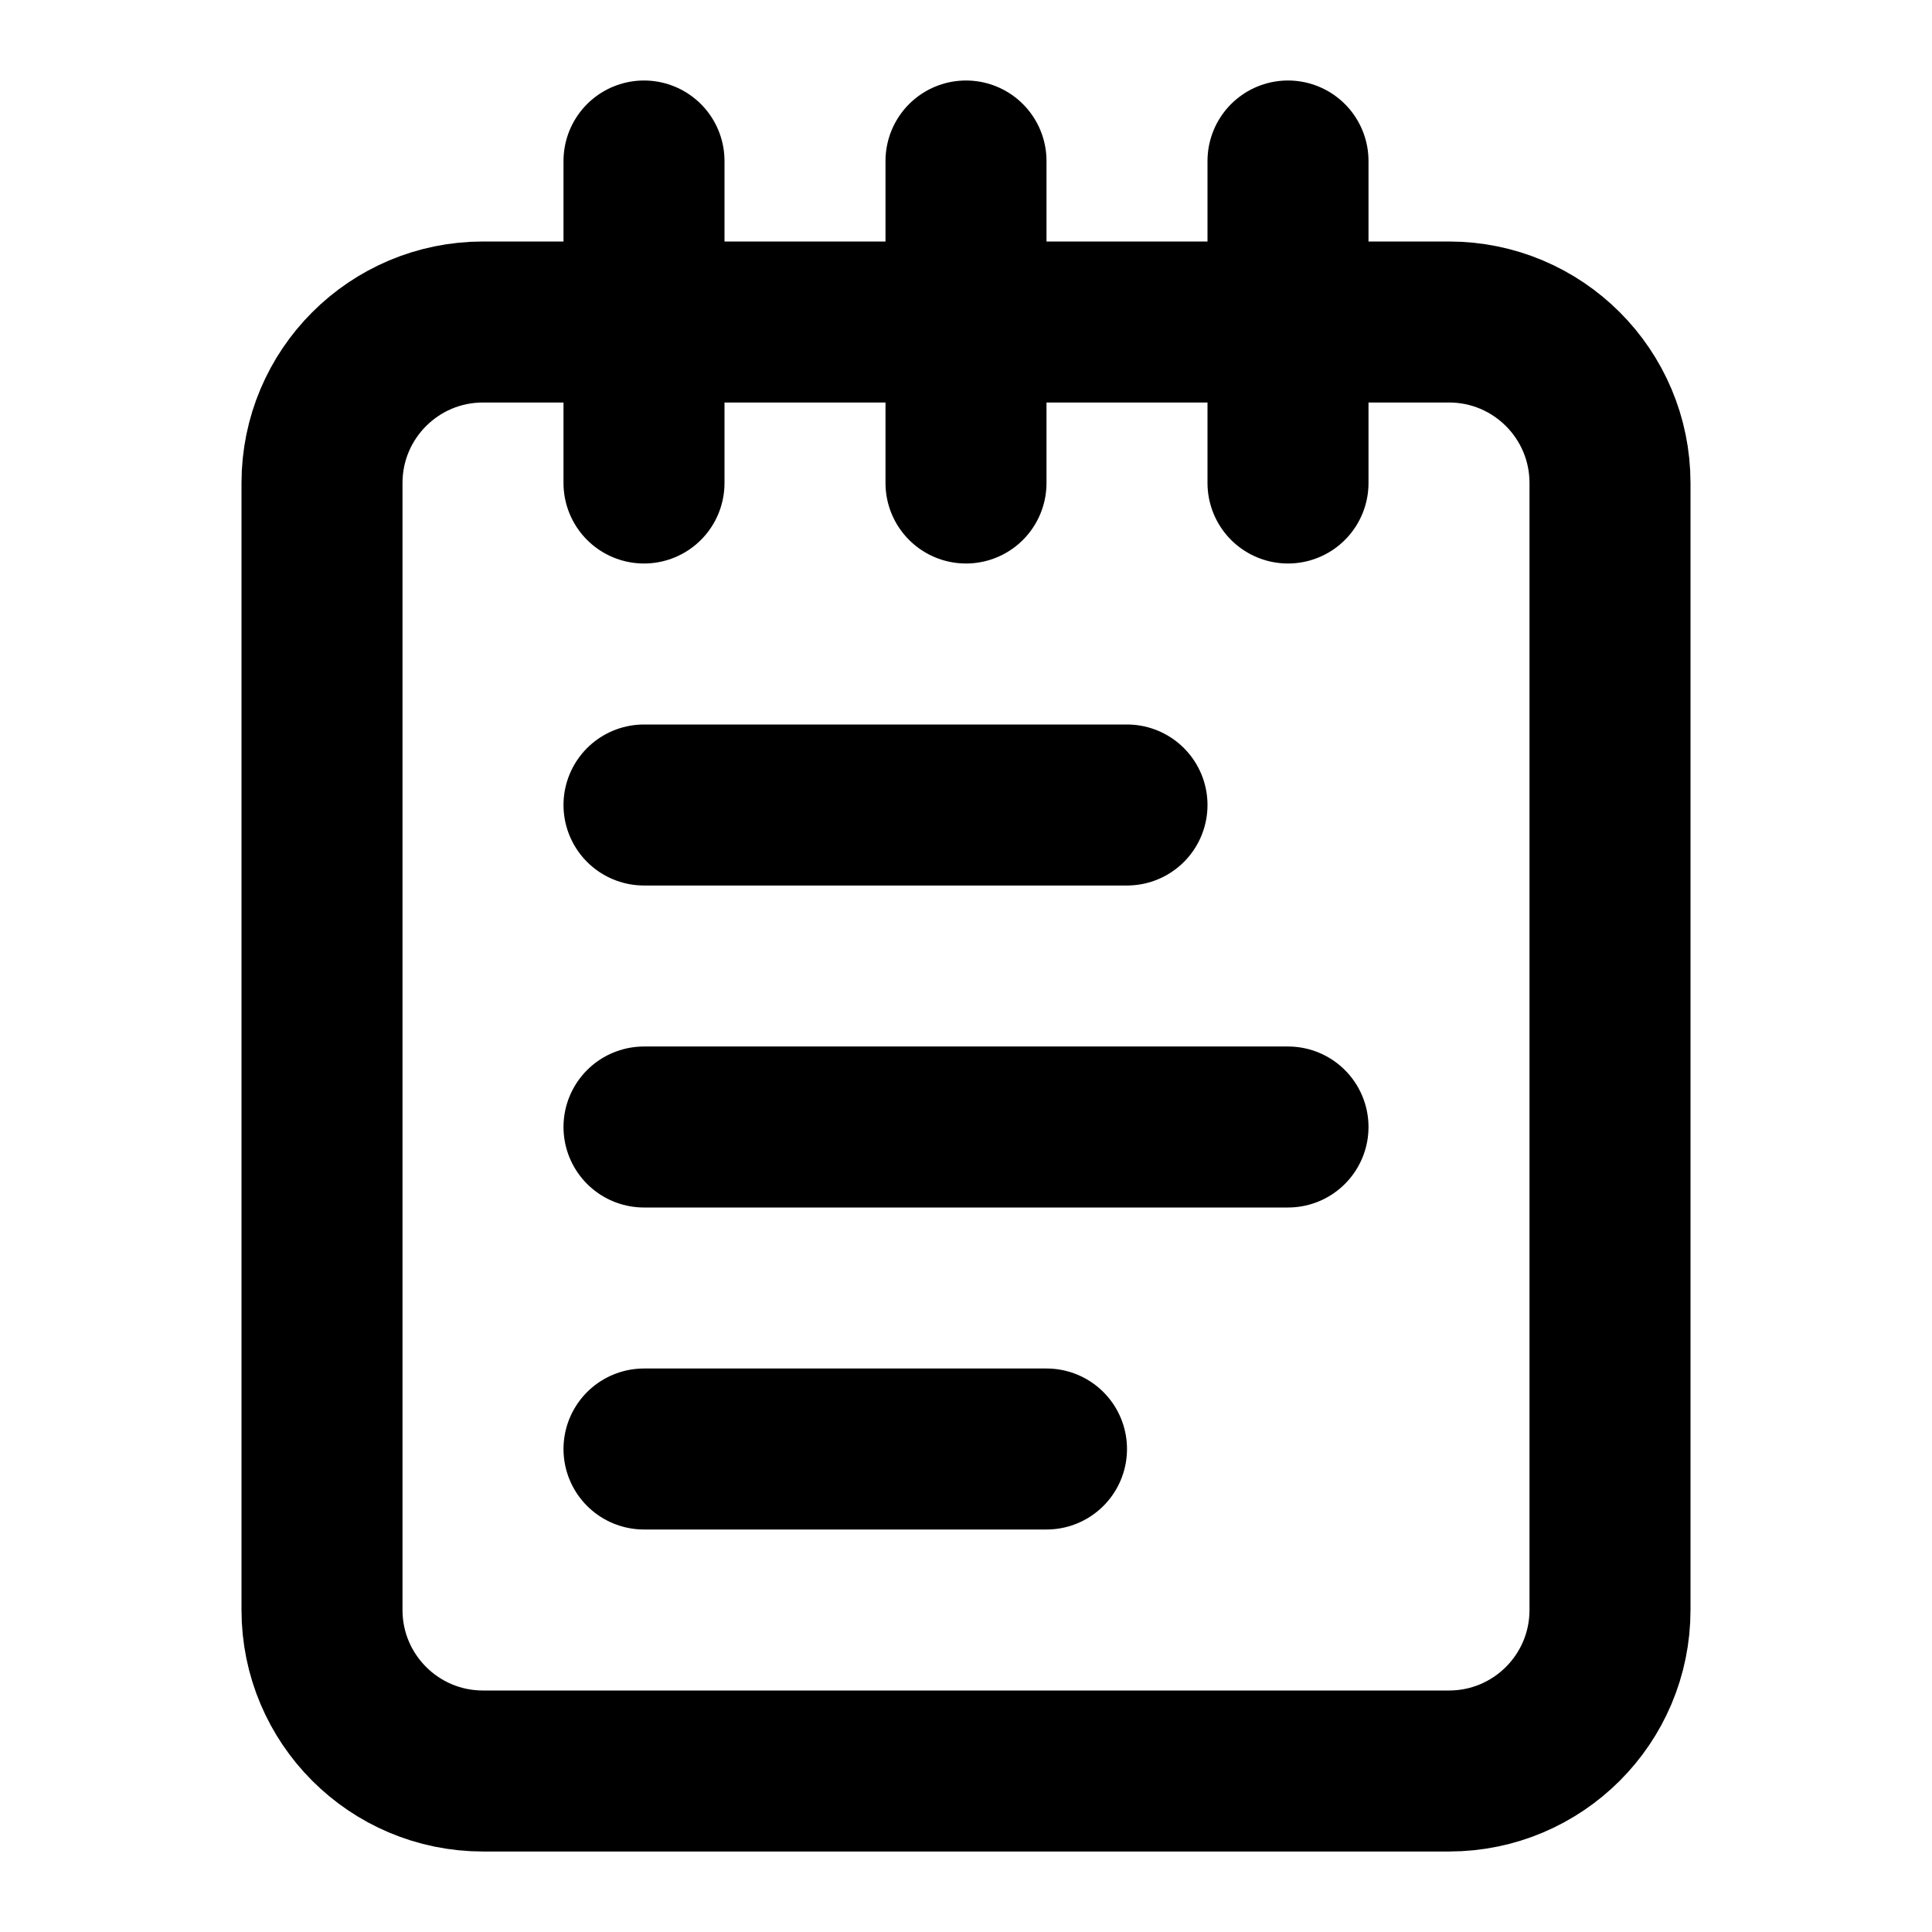
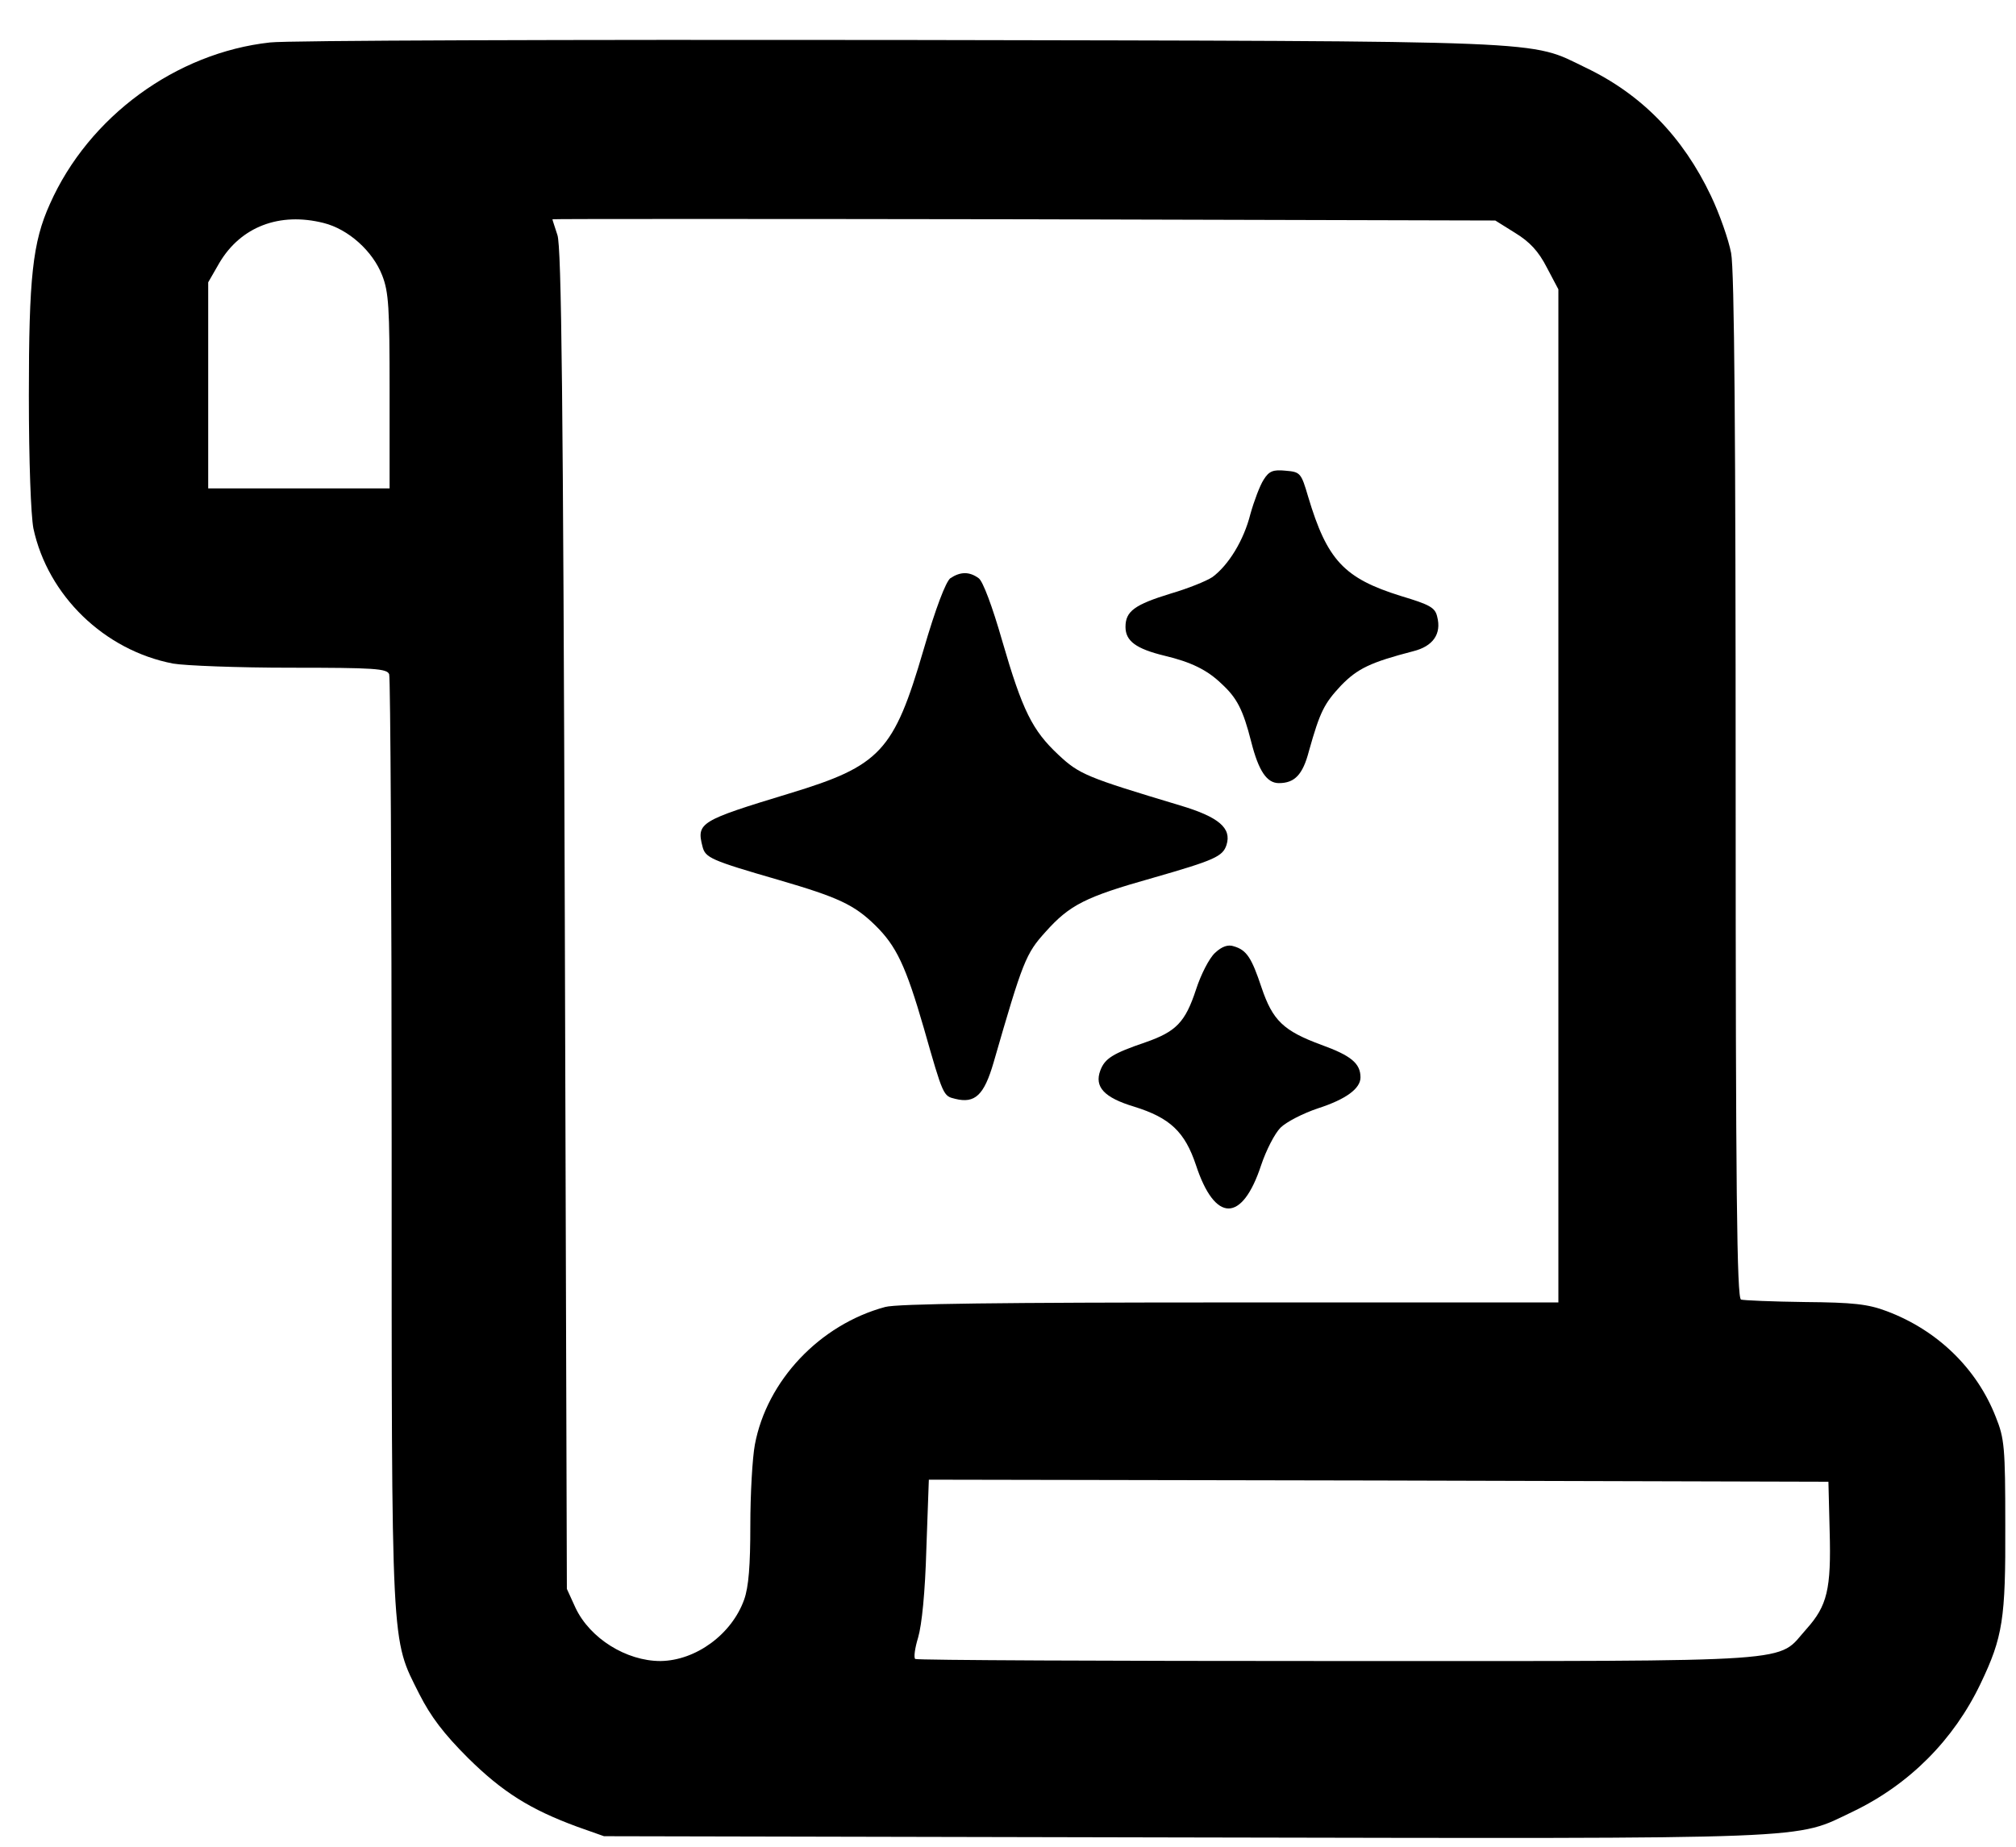
- <svg xmlns="http://www.w3.org/2000/svg" width="24" height="24" viewBox="0 0 24 24" fill="none" stroke="currentColor" stroke-width="2" stroke-linecap="round" stroke-linejoin="round" class="lucide lucide-notepad-text-icon lucide-notepad-text">
-   <path d="M8 2v4" />
-   <path d="M12 2v4" />
-   <path d="M16 2v4" />
-   <rect width="16" height="18" x="4" y="4" rx="2" />
-   <path d="M8 10h6" />
-   <path d="M8 14h8" />
-   <path d="M8 18h5" />
+ <svg xmlns="http://www.w3.org/2000/svg" version="1.0" width="489pt" height="448pt" viewBox="0 0 489 448" preserveAspectRatio="xMidYMid meet">
+   <g transform="translate(0,448) scale(0.1,-0.1)" fill="#000000" stroke="none">
+     <path d="M655 4377 c-228 -25 -440 -180 -534 -392 -42 -93 -51 -178 -51 -465 0 -161 5 -290 11 -322 35 -163 172 -296 339 -328 29 -5 157 -10 285 -10 203 0 234 -2 239 -16 3 -9 6 -520 6 -1137 0 -1246 -2 -1199 67 -1337 28 -55 59 -96 118 -155 84 -83 151 -125 265 -167 l65 -23 1405 -3 c1561 -3 1480 -6 1625 63 137 66 244 174 309 310 54 113 61 157 60 385 0 188 -2 210 -23 262 -46 118 -142 211 -265 257 -45 17 -81 21 -198 22 -79 1 -149 4 -155 6 -10 4 -13 262 -13 1242 0 846 -3 1256 -11 1297 -6 32 -28 95 -49 139 -68 143 -168 246 -304 311 -139 67 -59 64 -1666 67 -800 1 -1486 -1 -1525 -6z m130 -438 c60 -15 119 -68 142 -127 16 -41 18 -78 18 -282 l0 -235 -220 0 -220 0 0 250 0 250 27 47 c52 88 146 124 253 97z m2890 -24 c36 -22 57 -45 77 -84 l28 -53 0 -1229 0 -1229 -796 0 c-553 0 -808 -3 -837 -11 -159 -43 -287 -179 -316 -334 -6 -32 -11 -120 -11 -196 0 -97 -4 -149 -15 -180 -30 -84 -117 -148 -203 -149 -83 0 -171 55 -206 129 l-21 46 -5 1625 c-4 1256 -8 1633 -18 1660 -6 19 -12 36 -12 38 0 1 514 1 1143 0 l1144 -3 48 -30z m763 -3150 c4 -141 -6 -181 -56 -237 -75 -83 10 -78 -1136 -78 -559 0 -1021 2 -1026 5 -4 3 -1 26 7 52 9 31 17 109 20 216 l6 167 1091 -2 1091 -3 3 -120z" />
+     <path d="M3065 3316 c-9 -14 -23 -51 -32 -83 -16 -64 -53 -124 -92 -153 -15 -10 -60 -28 -101 -40 -88 -27 -110 -43 -110 -81 0 -34 25 -53 95 -70 63 -15 103 -34 138 -68 37 -34 52 -62 72 -141 18 -71 38 -100 67 -100 38 0 58 20 73 78 27 96 37 115 78 159 40 41 71 56 175 83 48 12 69 42 58 84 -5 22 -18 29 -88 50 -138 43 -179 87 -225 241 -17 58 -19 60 -55 63 -30 3 -40 -1 -53 -22z" />
+     <path d="M2305 3077 c-11 -9 -35 -71 -65 -174 -72 -246 -104 -281 -325 -348 -217 -66 -226 -71 -211 -129 7 -27 19 -33 185 -81 144 -42 183 -60 234 -110 51 -50 74 -98 118 -250 47 -165 47 -164 76 -171 48 -12 70 9 93 88 71 246 78 264 126 317 59 66 97 85 260 131 150 43 170 52 179 80 13 41 -19 68 -113 96 -226 68 -244 75 -295 123 -63 59 -87 107 -136 276 -24 84 -47 145 -57 152 -23 17 -45 16 -69 0z" />
+     <path d="M2947 2168 c-14 -13 -34 -52 -46 -89 -26 -79 -48 -102 -123 -128 -79 -27 -98 -39 -109 -68 -15 -40 9 -66 82 -88 87 -27 123 -61 150 -142 46 -140 112 -140 158 0 12 36 33 77 47 91 14 14 55 35 91 47 68 22 103 48 103 75 0 34 -23 53 -95 79 -92 34 -118 59 -145 139 -24 72 -36 91 -67 100 -14 5 -29 0 -46 -16z" />
+   </g>
</svg>
